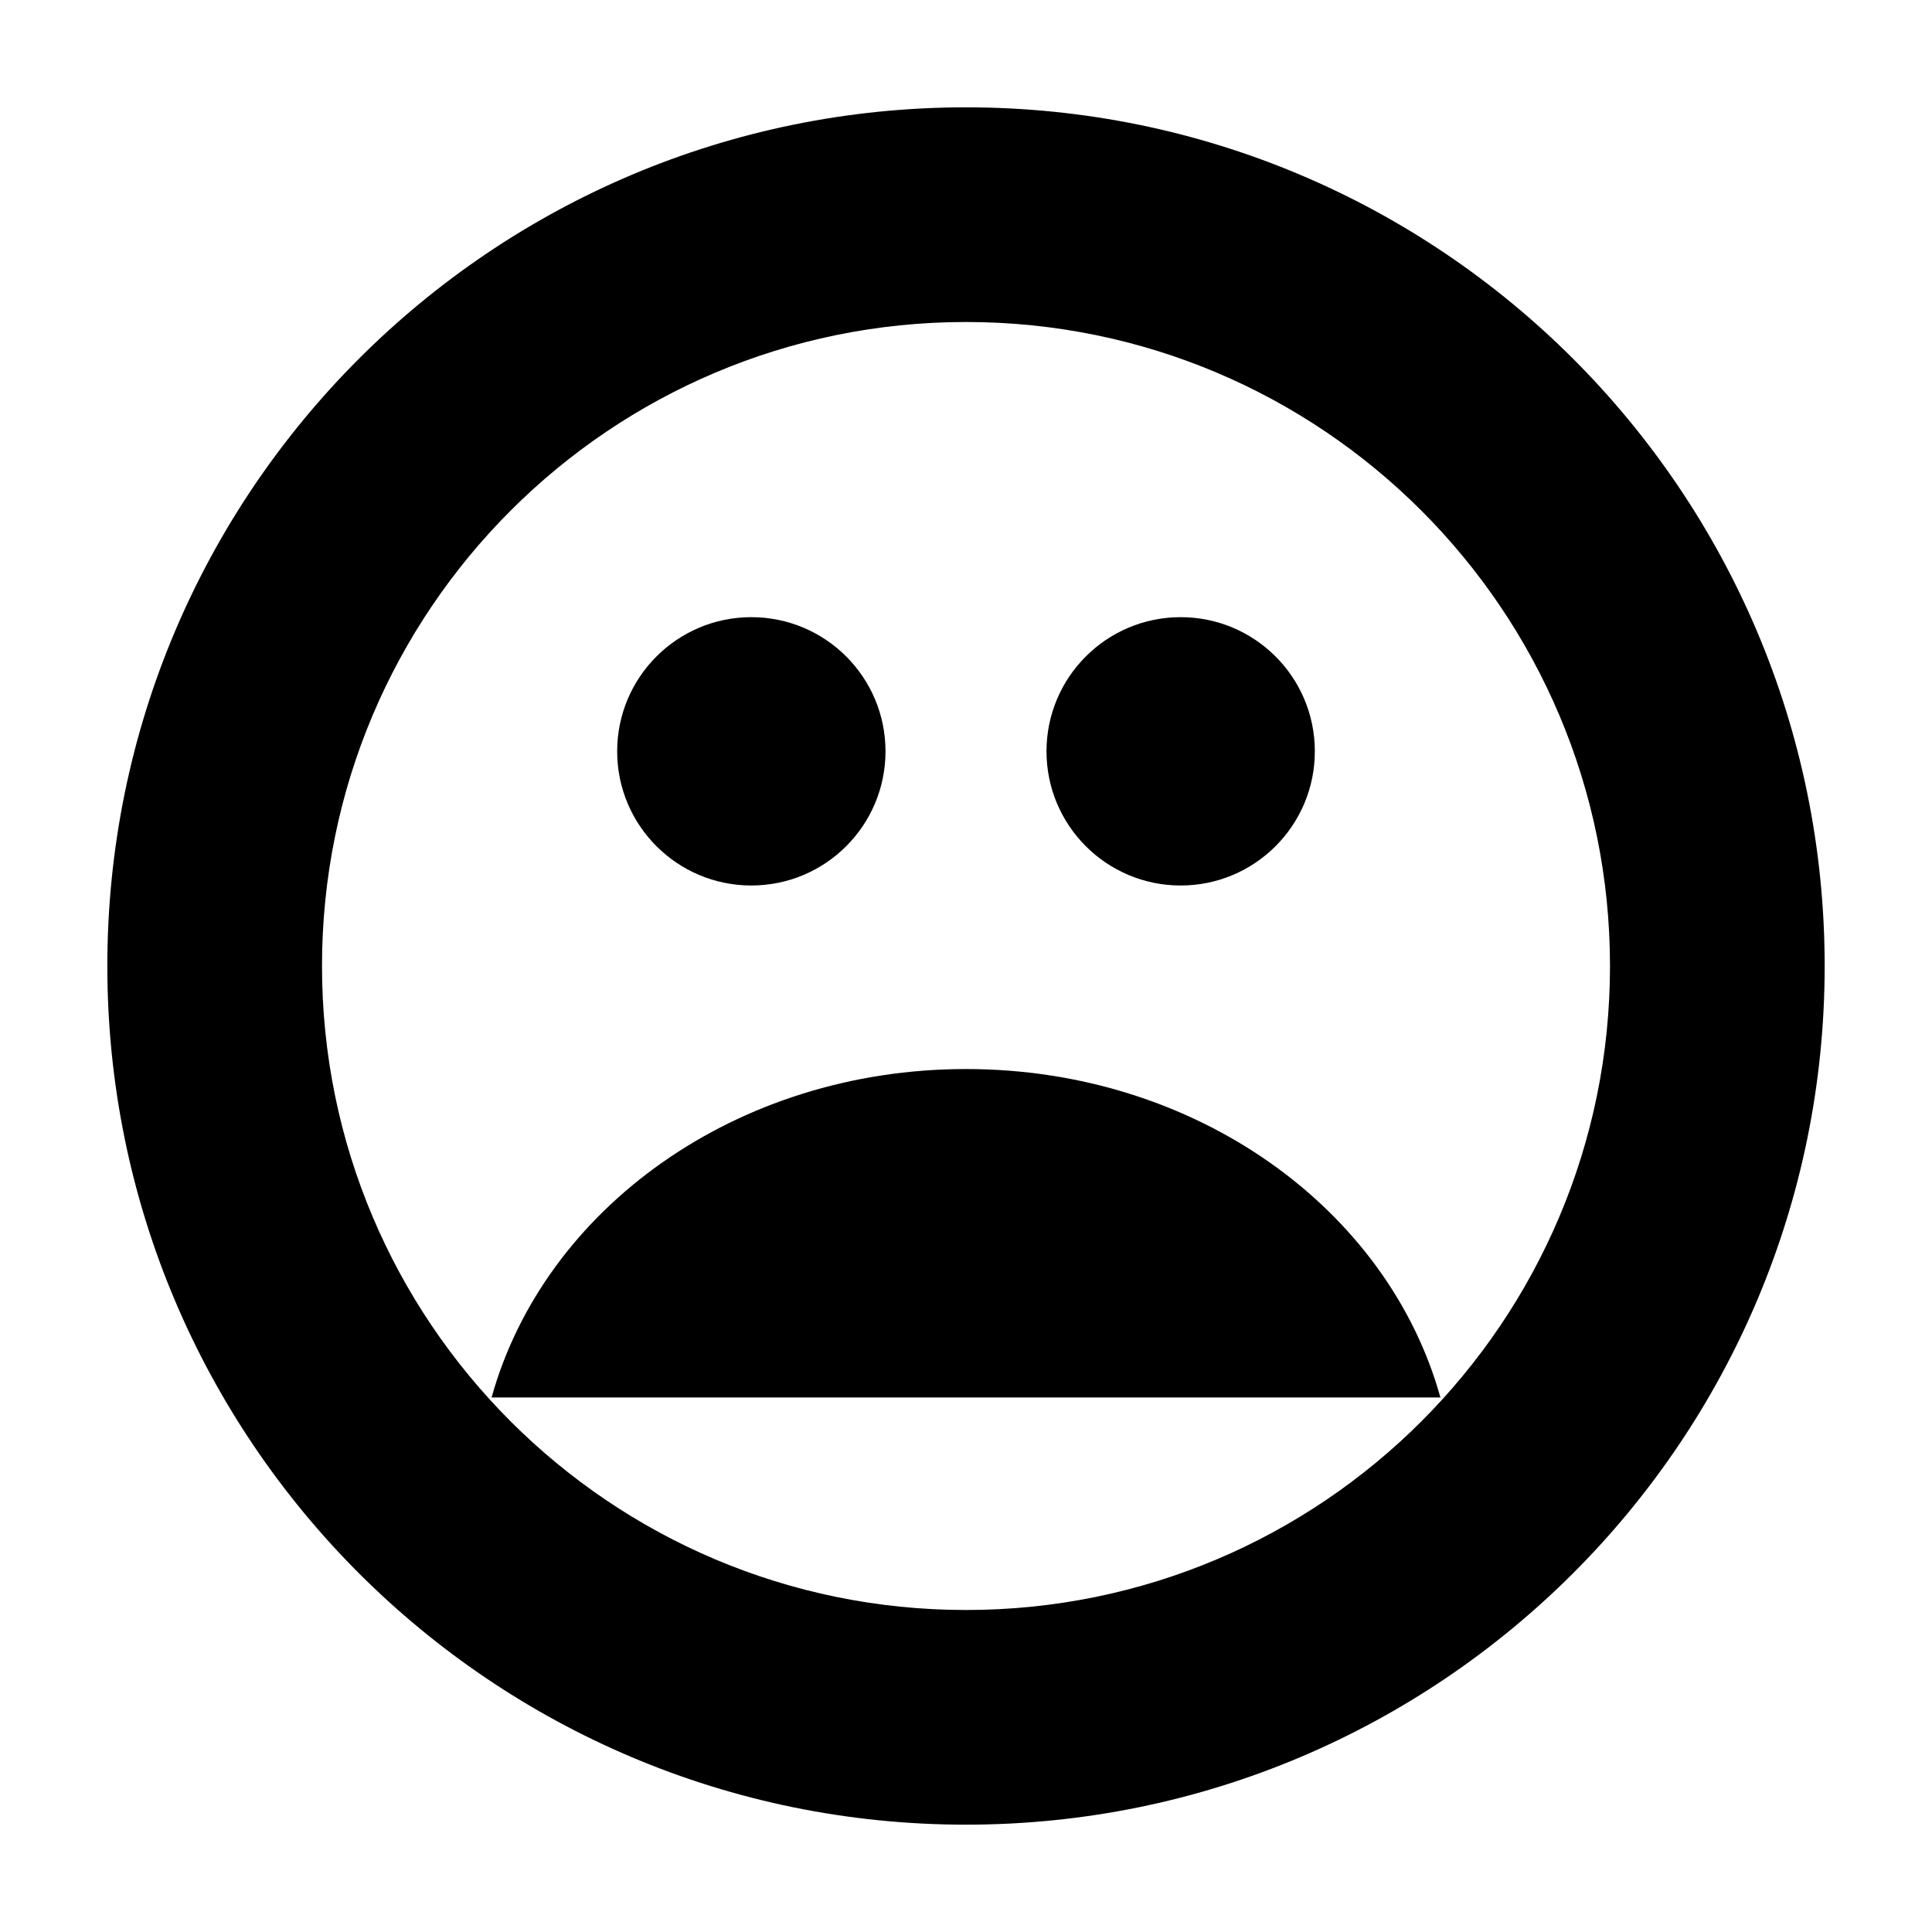
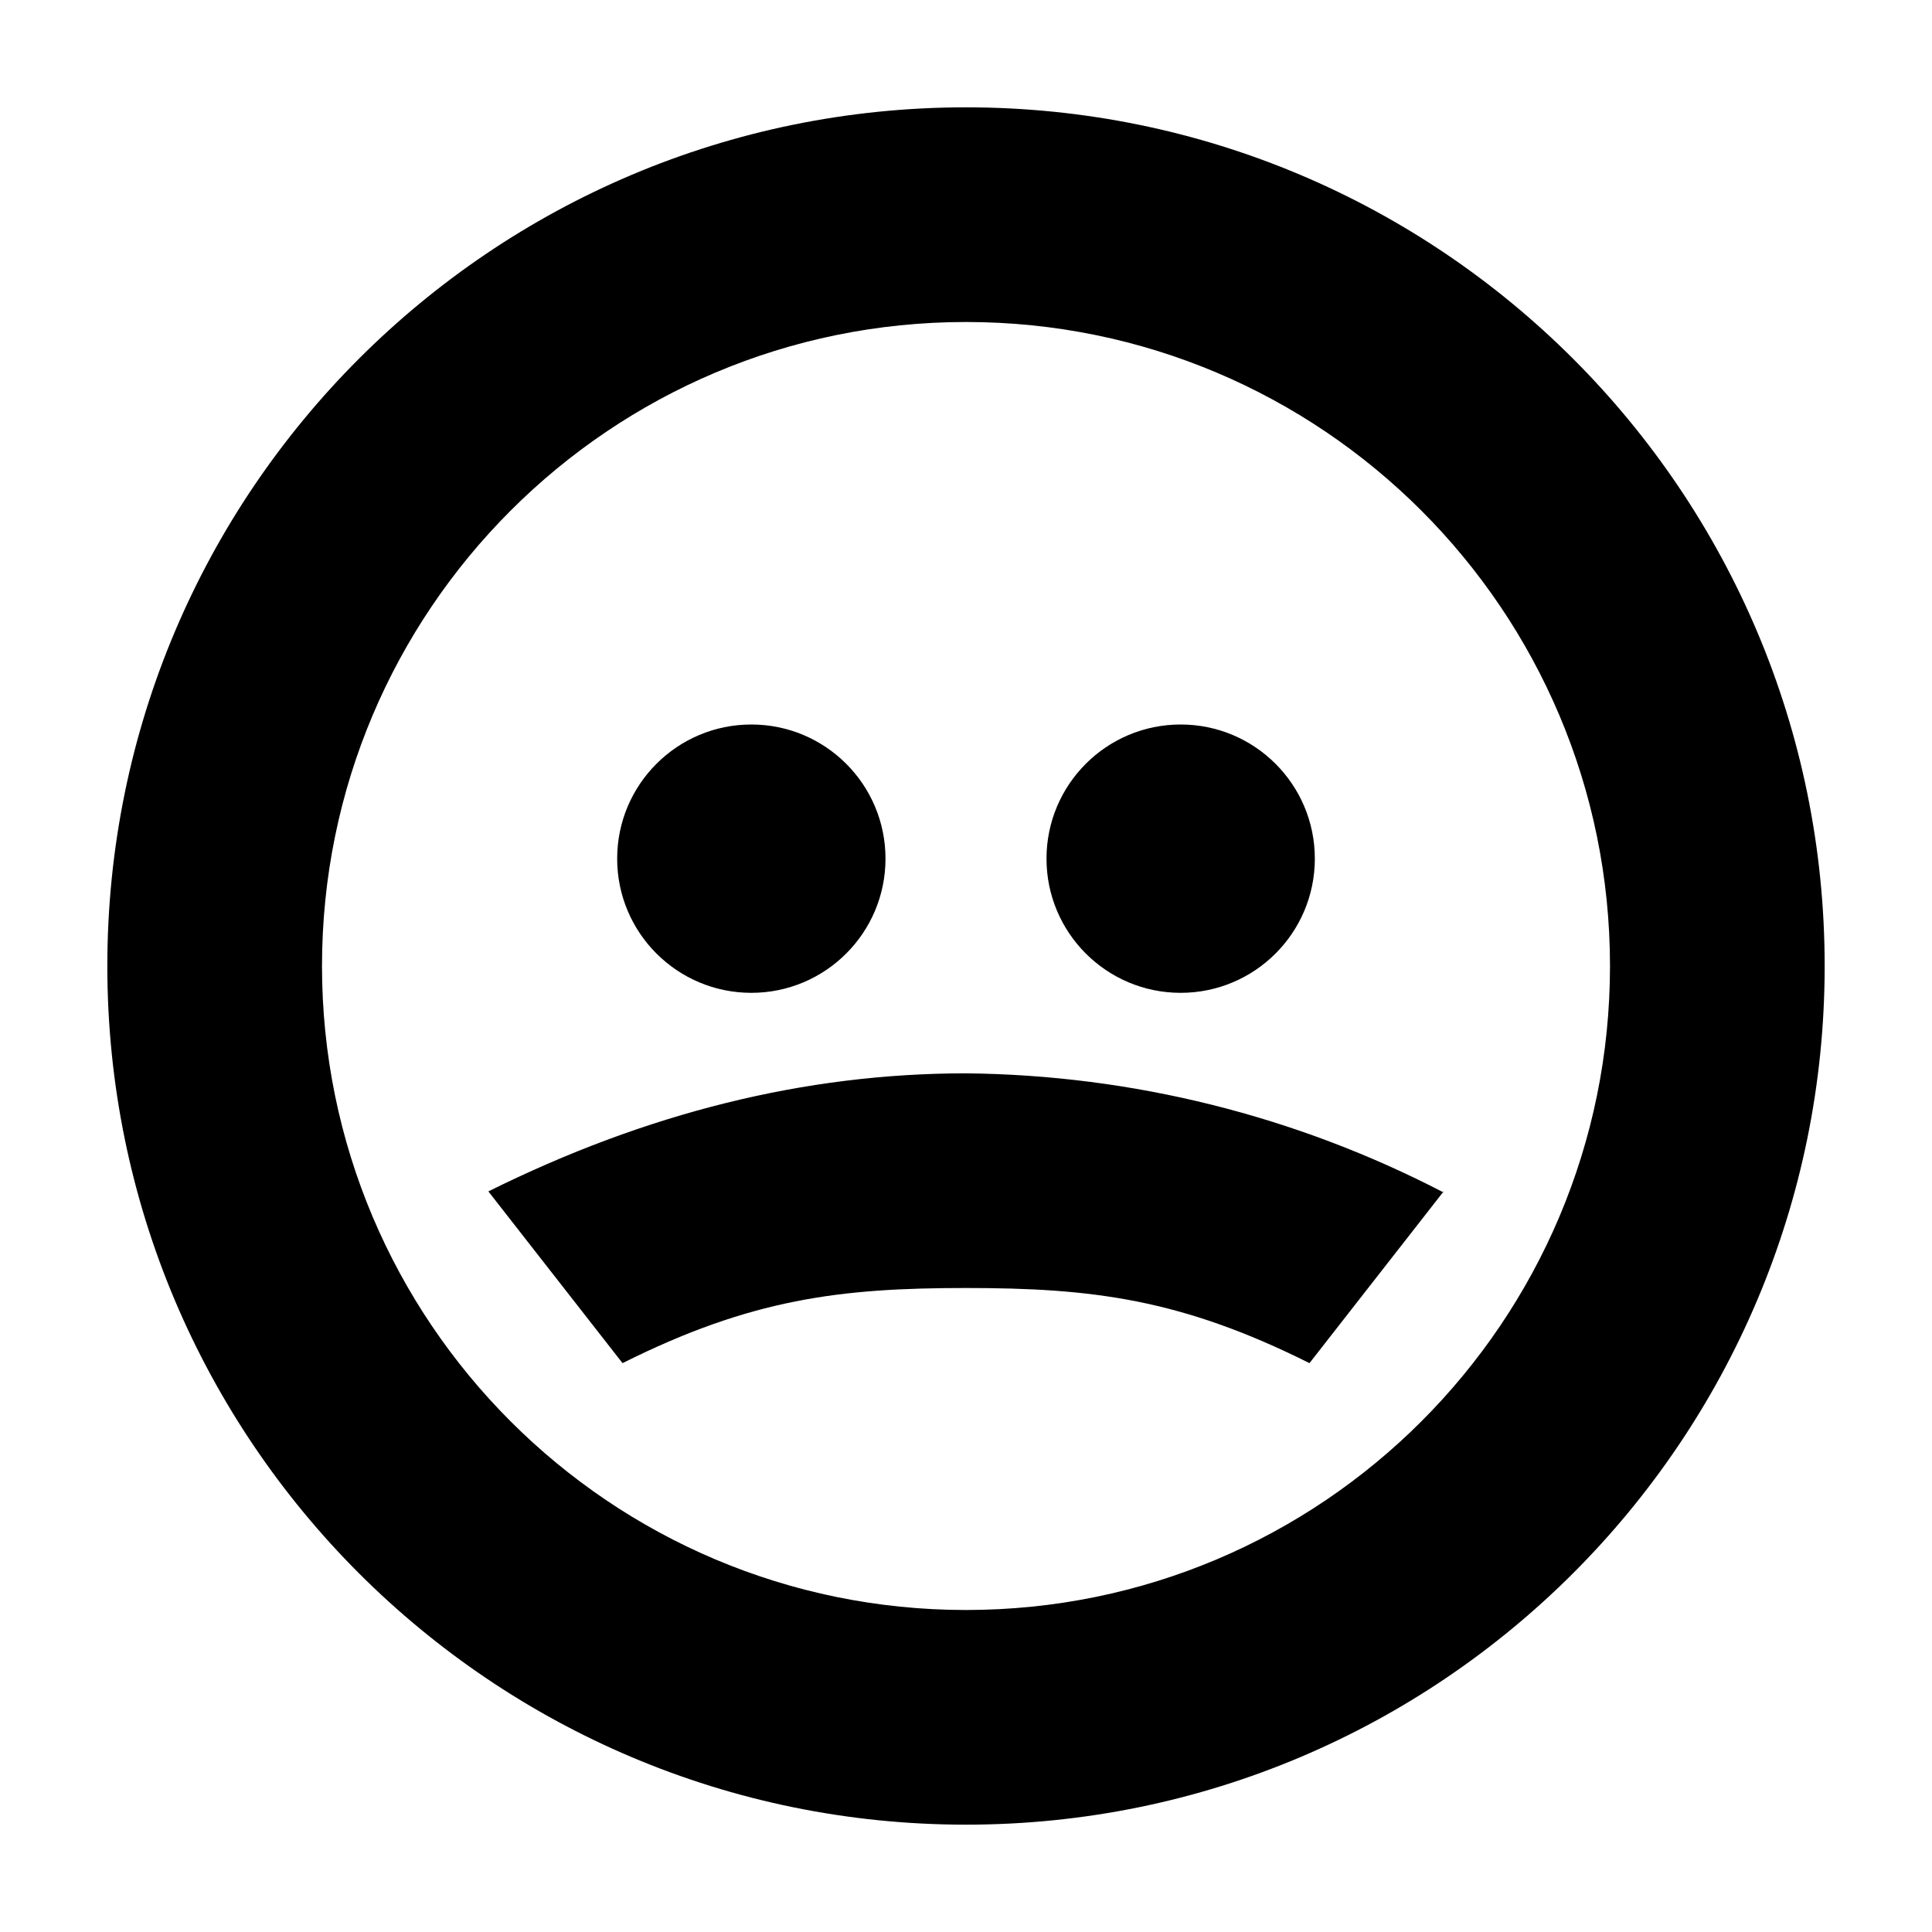
<svg aria-hidden="true" class="svg-icon iconFaceSad" width="18" height="18" viewBox="0 0 18 18">
-   <path d="M9 15A6 6 0 1 0 9 3a6 6 0 0 0 0 12zm0 2A8 8 0 1 1 9 1a8 8 0 0 1 0 16z" />
-   <circle cx="7" cy="7" r="1.25" />
-   <path d="M4.58 13.02C5.07 11.26 6.86 9.96 9 9.96s3.93 1.3 4.42 3.06H4.58z" />
-   <circle cx="11" cy="7" r="1.25" />
+   <path d="M9 15A6 6 0 1 0 9 3a6 6 0 0 0 0 12zm0 2A8 8 0 1 1 9 1a8 8 0 0 1 0 16zm2-7.75a1.25 1.25 0 1 0 0-2.5 1.25 1.25 0 0 0 0 2.5zm2.45 1.86A9.87 9.87 0 0 0 9 10c-1.5 0-2.98.37-4.45 1.1l1.25 1.6C7 12.1 7.83 12 9 12c1.17 0 2 .1 3.2.7l1.25-1.6zM7 9.25a1.25 1.25 0 1 0 0-2.5 1.25 1.25 0 0 0 0 2.5z" />
</svg>
